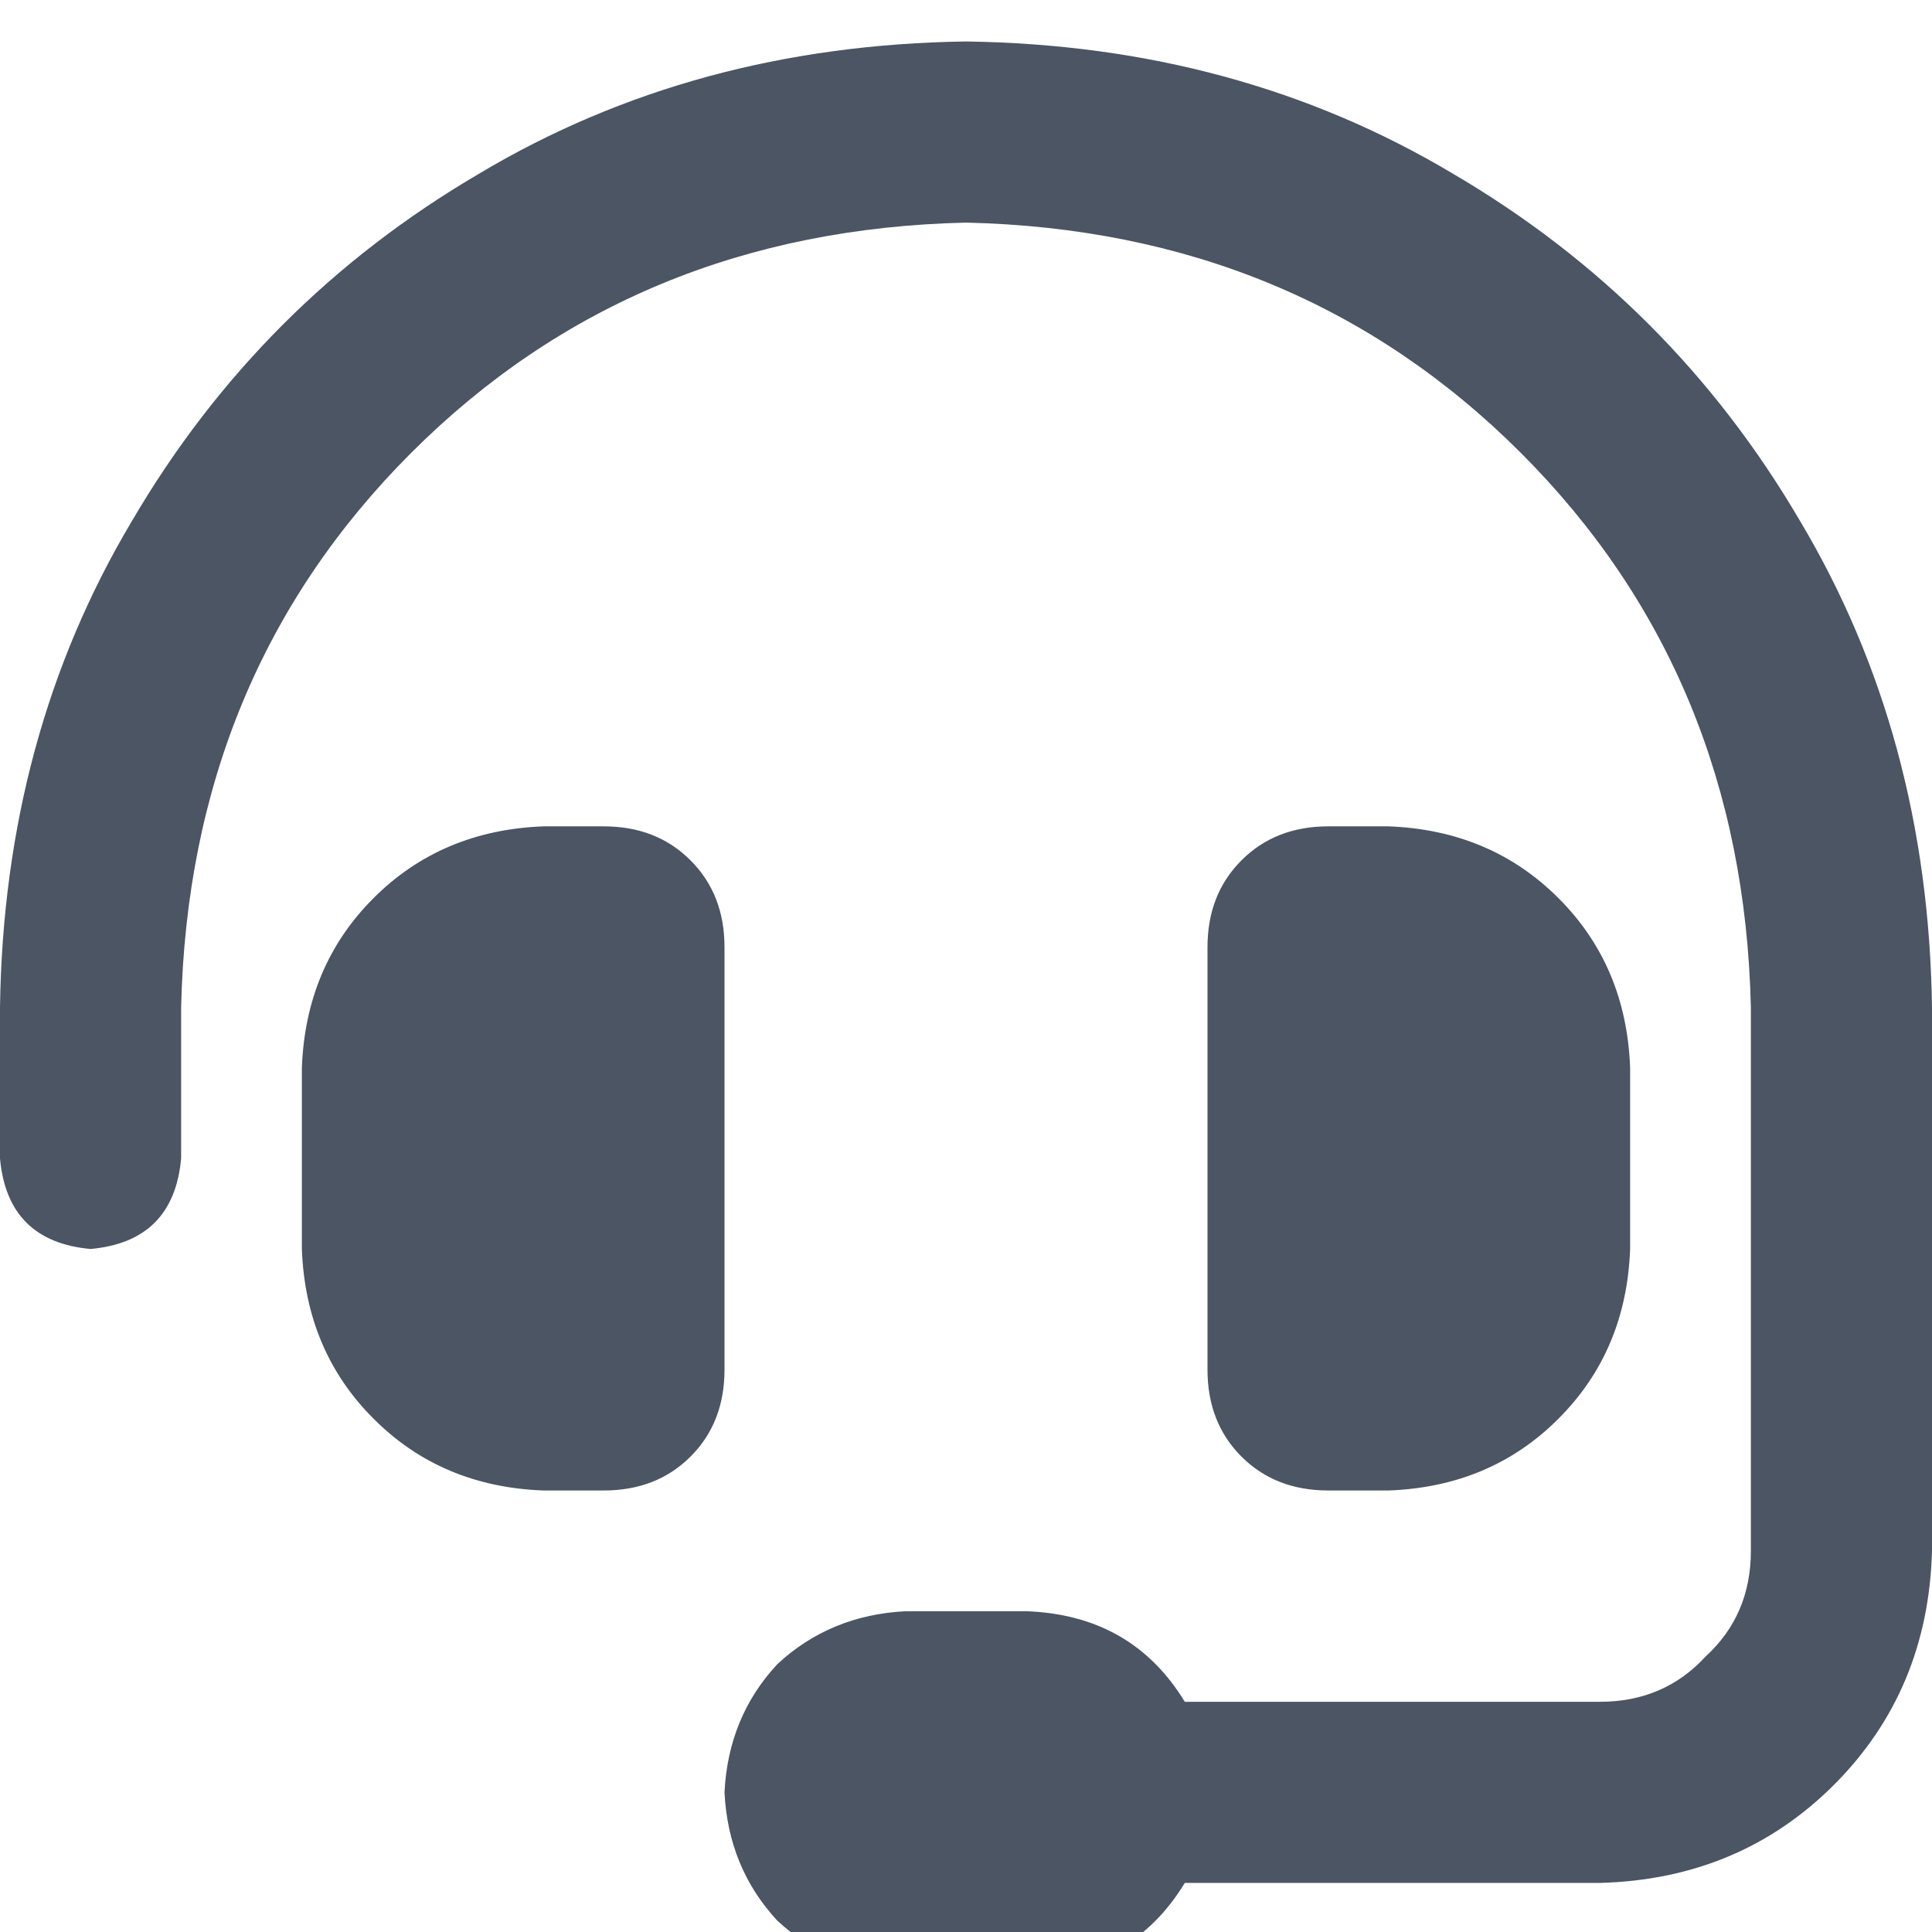
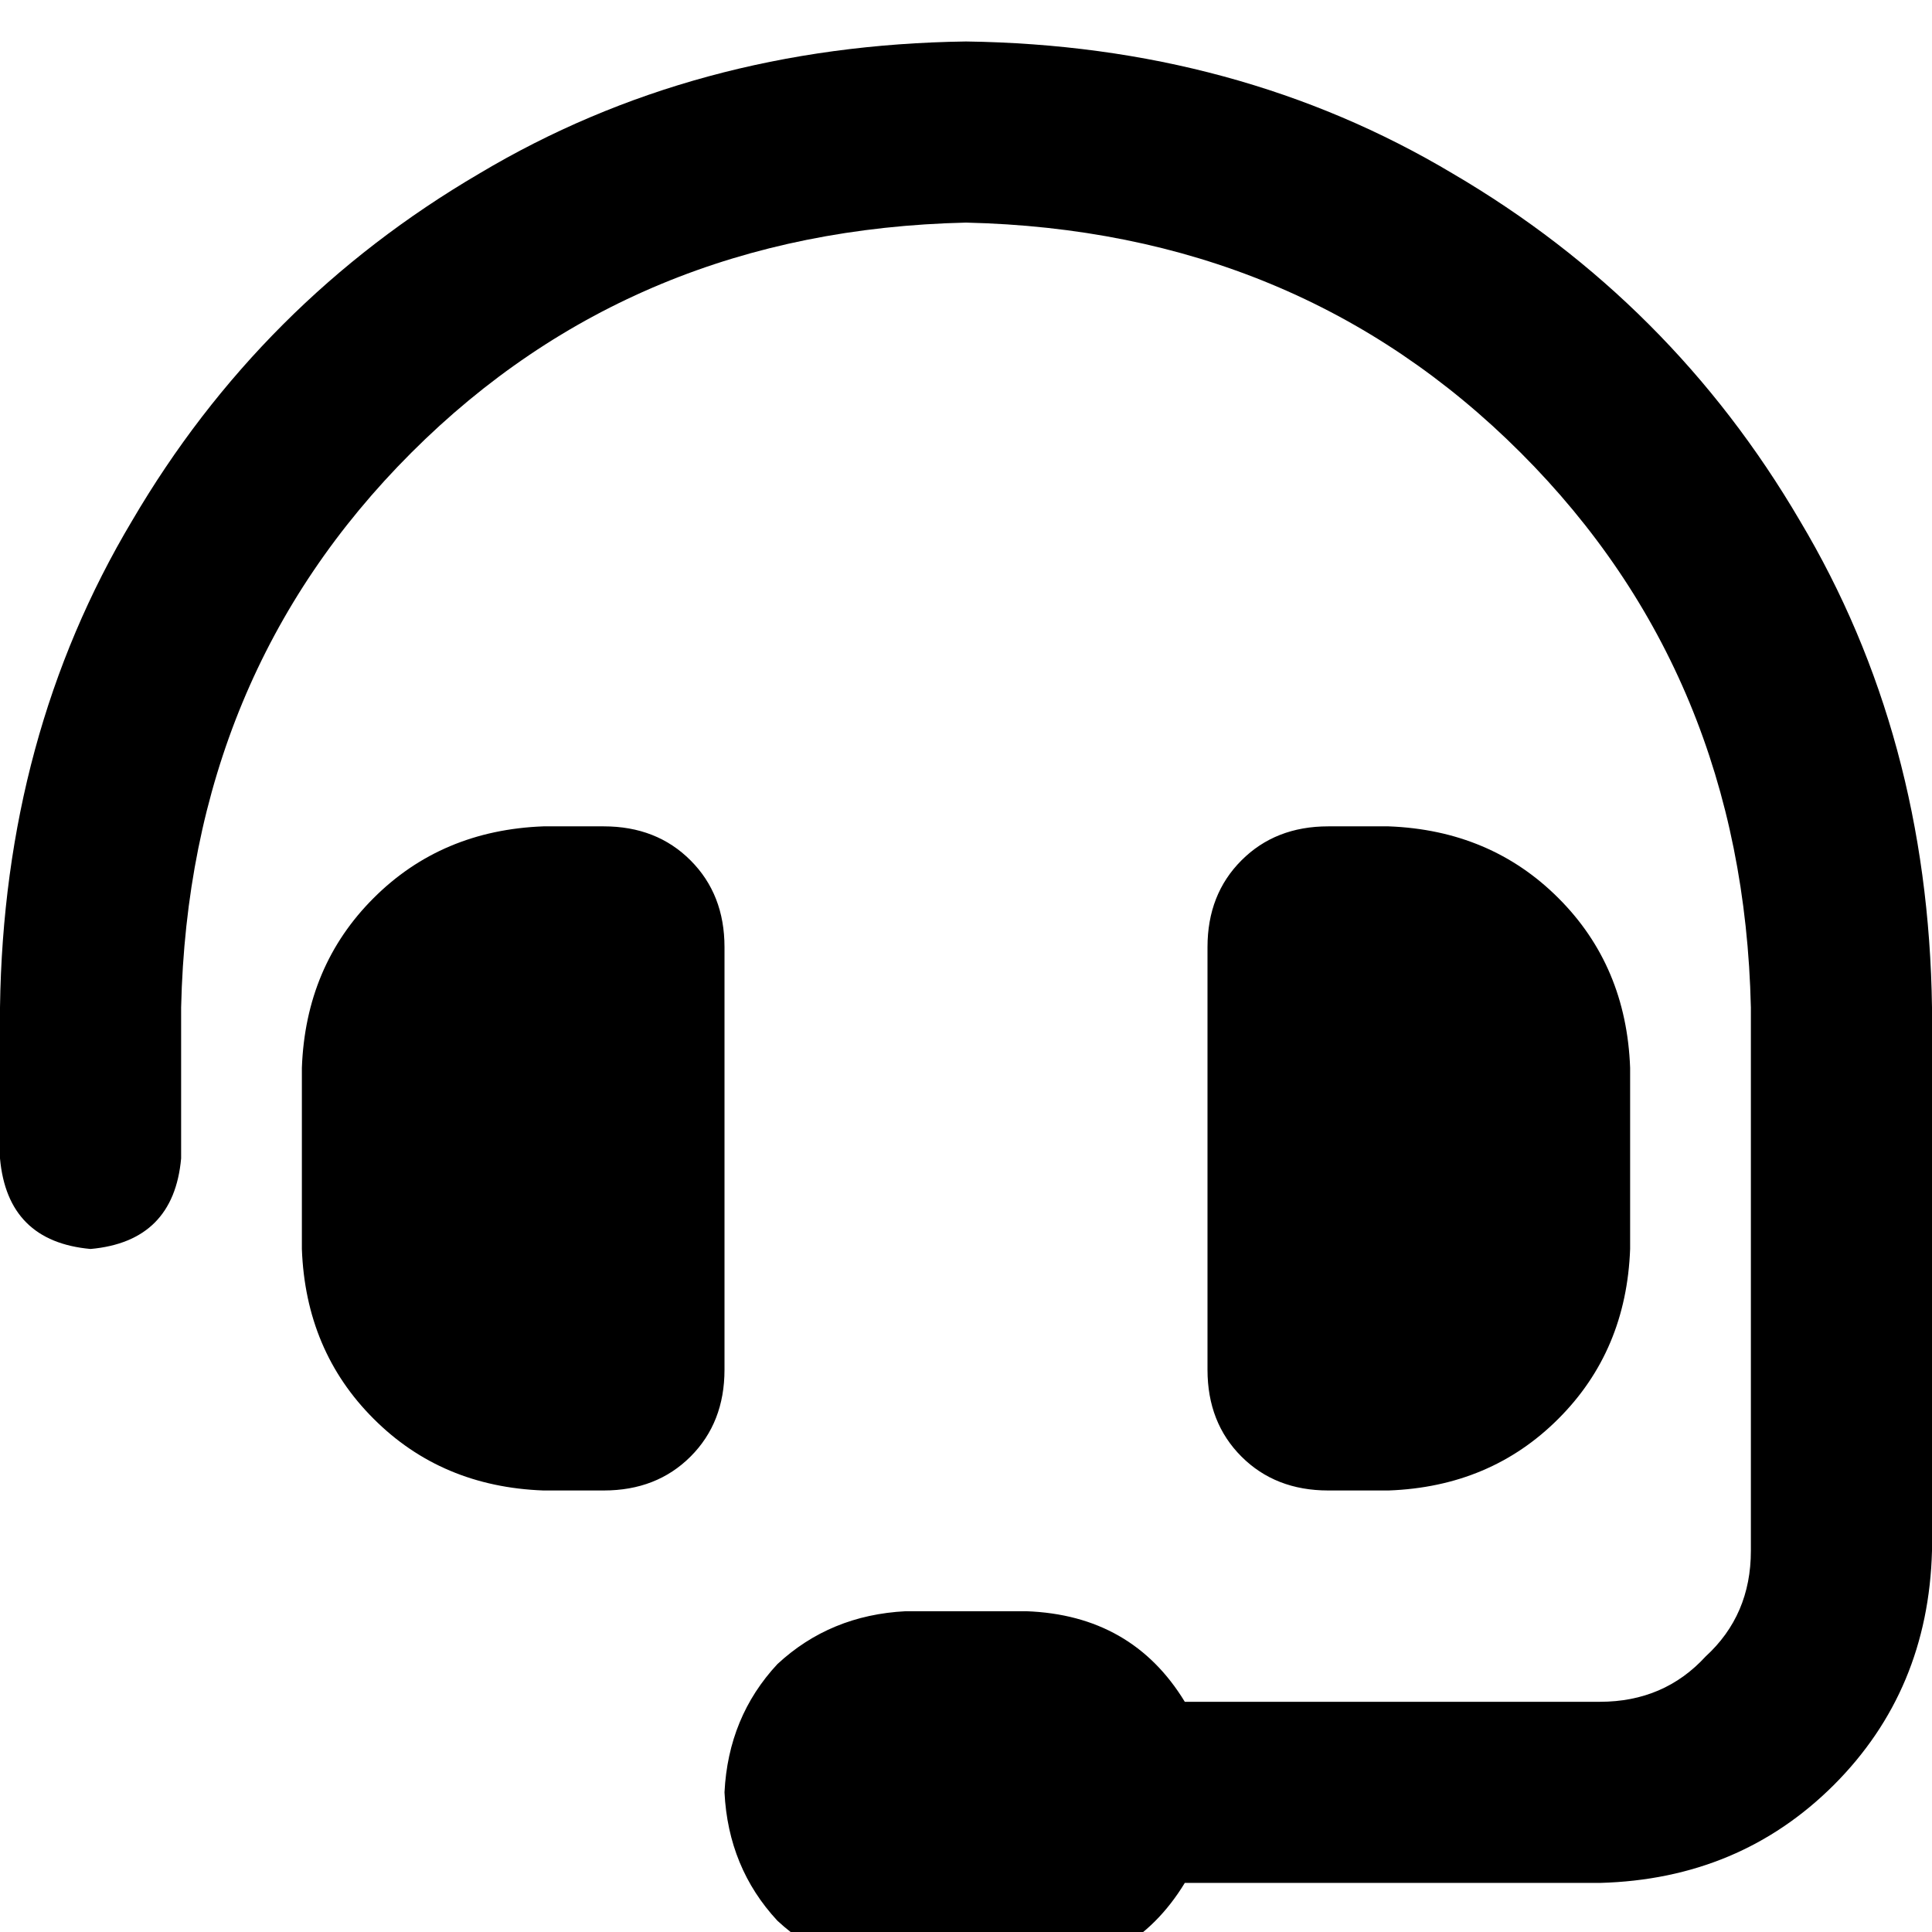
<svg xmlns="http://www.w3.org/2000/svg" fill="none" version="1.1" width="16" height="16" viewBox="0 0 16 16">
  <defs>
    <clipPath id="master_svg0_3_16077">
      <rect x="0" y="0" width="16" height="16" rx="0" />
    </clipPath>
  </defs>
  <g clip-path="url(#master_svg0_3_16077)">
    <g transform="matrix(1,0,0,-1,0,32.6875)">
      <g>
-         <path d="M8,30.844Q5.25,30.781,3.406,28.938Q1.562,27.094,1.5,24.344L1.5,23.094Q1.438,22.406,0.75,22.344Q0.062,22.406,0,23.094L0,24.344Q0.031,26.594,1.094,28.375Q2.156,30.188,3.969,31.25Q5.75,32.313,8,32.344Q10.25,32.313,12.031,31.25Q13.844,30.188,14.906,28.375Q15.969,26.594,16,24.344L16,19.844Q15.969,18.688,15.188,17.906Q14.406,17.125,13.25,17.094L9.812,17.094Q9.375,16.375,8.5,16.344L7.5,16.344Q6.875,16.375,6.438,16.781Q6.031,17.219,6,17.844Q6.031,18.469,6.438,18.906Q6.875,19.312,7.5,19.344L8.5,19.344Q9.375,19.312,9.812,18.594L13.25,18.594Q13.781,18.594,14.125,18.969Q14.5,19.312,14.5,19.844L14.5,24.344Q14.438,27.094,12.594,28.938Q10.75,30.781,8,30.844ZM4.5,25.844L5,25.844L4.5,25.844L5,25.844Q5.438,25.844,5.719,25.562Q6,25.281,6,24.844L6,21.344Q6,20.906,5.719,20.625Q5.438,20.344,5,20.344L4.5,20.344Q3.656,20.375,3.094,20.938Q2.531,21.5,2.5,22.344L2.5,23.844Q2.531,24.688,3.094,25.25Q3.656,25.812,4.5,25.844ZM11.5,25.844Q12.344,25.812,12.906,25.25Q13.469,24.688,13.5,23.844L13.5,22.344Q13.469,21.5,12.906,20.938Q12.344,20.375,11.5,20.344L11,20.344Q10.562,20.344,10.281,20.625Q10,20.906,10,21.344L10,24.844Q10,25.281,10.281,25.562Q10.562,25.844,11,25.844L11.5,25.844Z" fill="#4B5563" fill-opacity="1" style="mix-blend-mode:passthrough" />
+         <path d="M8,30.844Q5.25,30.781,3.406,28.938Q1.562,27.094,1.5,24.344L1.5,23.094Q1.438,22.406,0.75,22.344Q0.062,22.406,0,23.094L0,24.344Q0.031,26.594,1.094,28.375Q2.156,30.188,3.969,31.25Q5.75,32.313,8,32.344Q10.25,32.313,12.031,31.25Q13.844,30.188,14.906,28.375Q15.969,26.594,16,24.344L16,19.844Q15.969,18.688,15.188,17.906Q14.406,17.125,13.25,17.094L9.812,17.094Q9.375,16.375,8.5,16.344L7.5,16.344Q6.875,16.375,6.438,16.781Q6.031,17.219,6,17.844Q6.031,18.469,6.438,18.906Q6.875,19.312,7.5,19.344L8.5,19.344Q9.375,19.312,9.812,18.594L13.25,18.594Q13.781,18.594,14.125,18.969Q14.5,19.312,14.5,19.844L14.5,24.344Q14.438,27.094,12.594,28.938Q10.75,30.781,8,30.844ZM4.5,25.844L5,25.844L4.5,25.844L5,25.844Q5.438,25.844,5.719,25.562Q6,25.281,6,24.844L6,21.344Q6,20.906,5.719,20.625Q5.438,20.344,5,20.344L4.5,20.344Q3.656,20.375,3.094,20.938Q2.531,21.5,2.5,22.344L2.5,23.844Q2.531,24.688,3.094,25.25Q3.656,25.812,4.5,25.844ZM11.5,25.844Q12.344,25.812,12.906,25.25Q13.469,24.688,13.5,23.844L13.5,22.344Q13.469,21.5,12.906,20.938Q12.344,20.375,11.5,20.344L11,20.344Q10.562,20.344,10.281,20.625Q10,20.906,10,21.344L10,24.844Q10,25.281,10.281,25.562Q10.562,25.844,11,25.844L11.5,25.844Z" fill="#000000" fill-opacity="1" style="mix-blend-mode:passthrough" />
      </g>
    </g>
  </g>
</svg>
